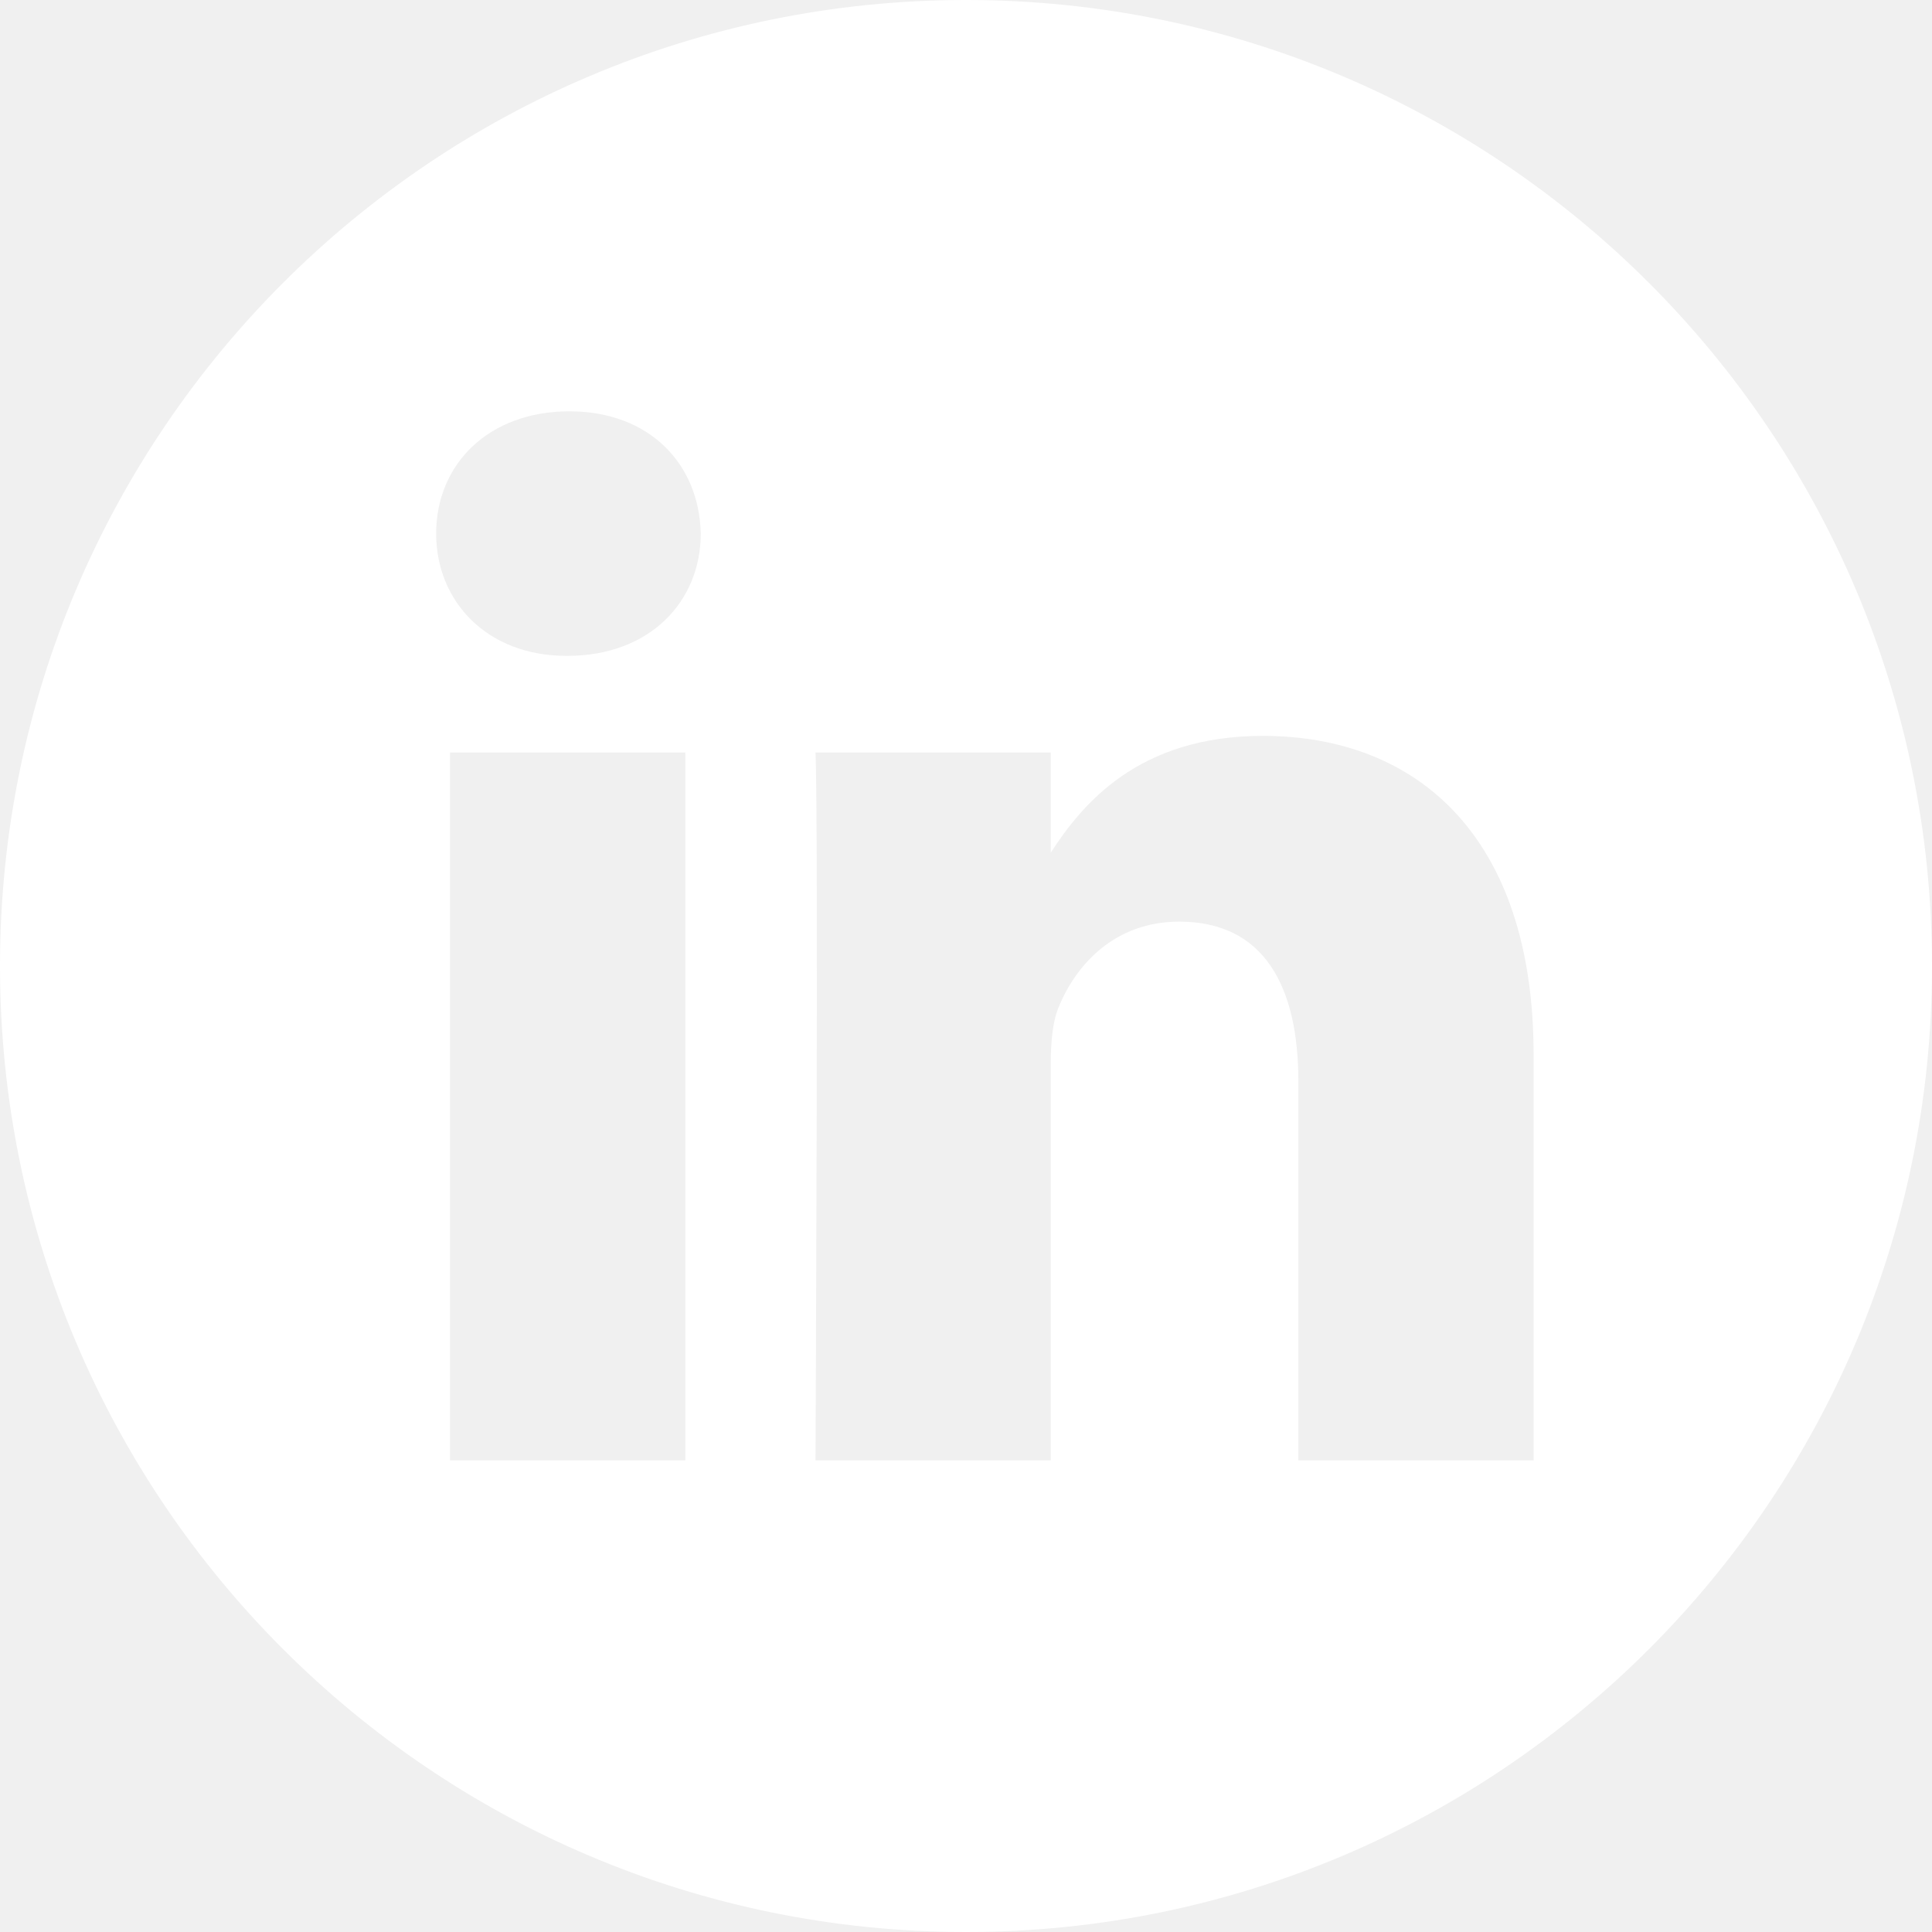
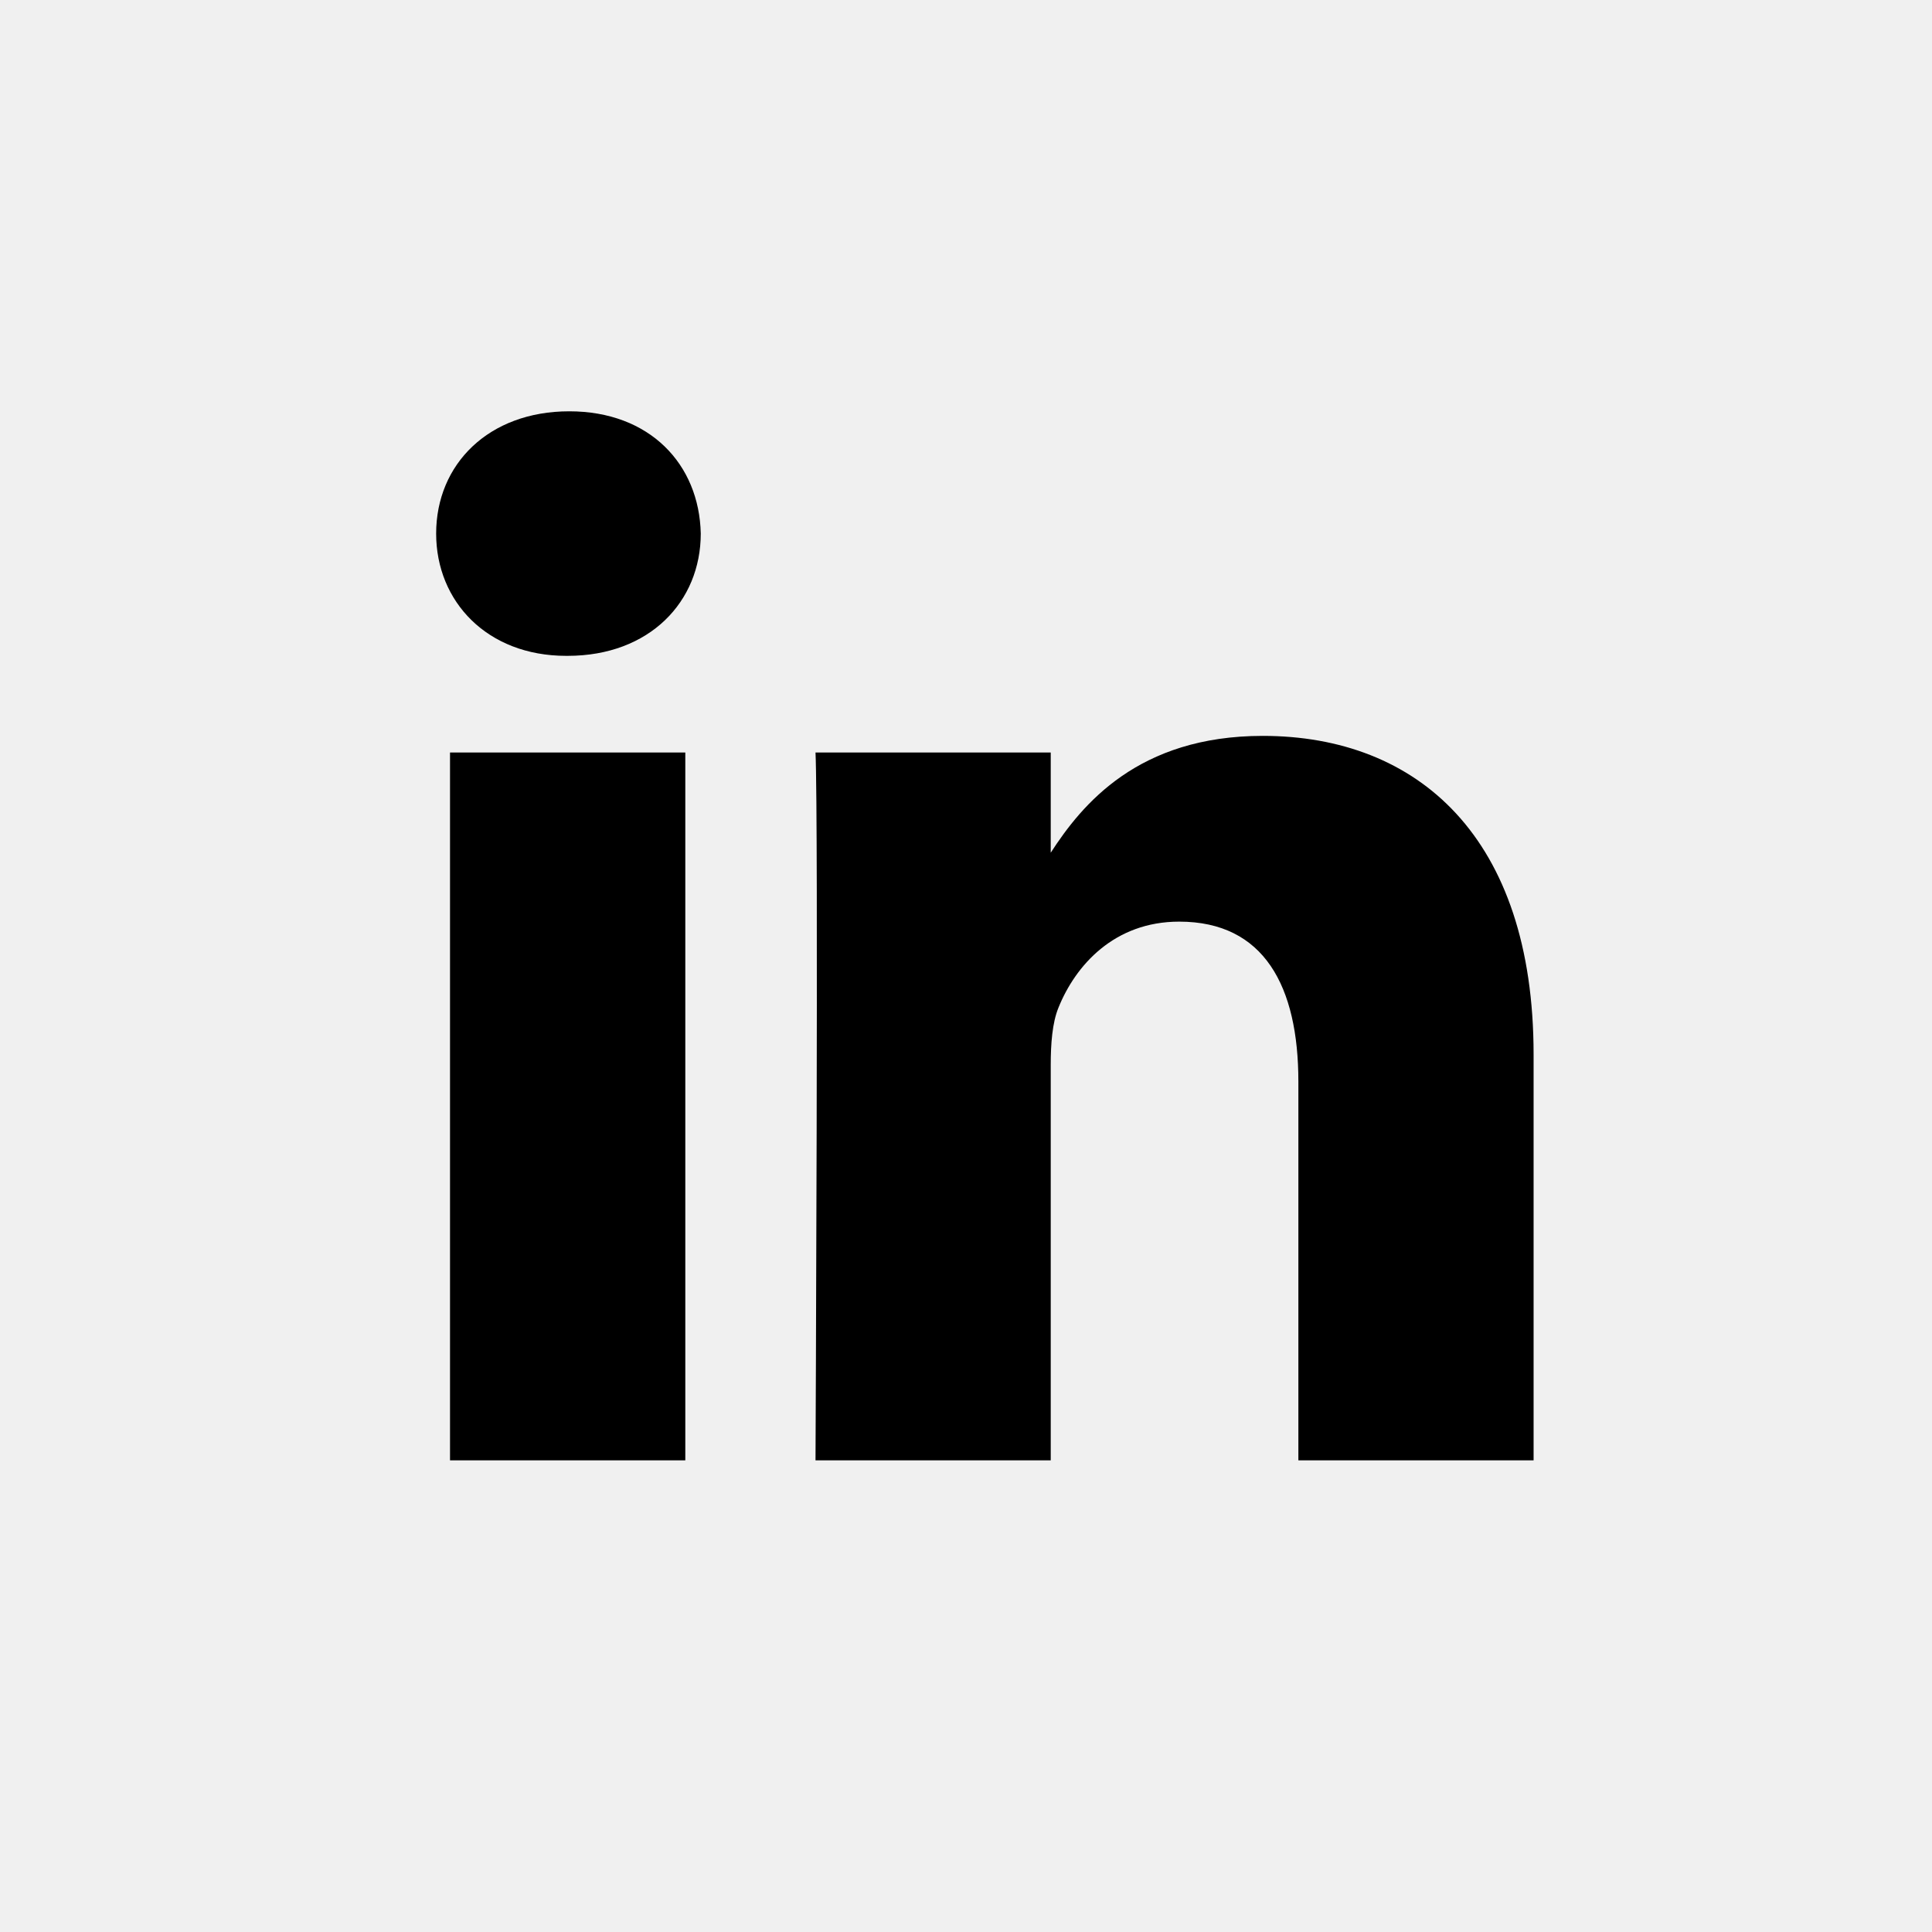
<svg xmlns="http://www.w3.org/2000/svg" width="28" height="28" viewBox="0 0 28 28" fill="none">
-   <path d="M14 0C6.269 0 0 6.269 0 14C0 21.731 6.269 28 14 28C21.731 28 28 21.731 28 14C28 6.269 21.731 0 14 0ZM9.932 21.164H6.522V10.906H9.932V21.164ZM8.227 9.505H8.205C7.061 9.505 6.321 8.718 6.321 7.733C6.321 6.727 7.083 5.961 8.25 5.961C9.416 5.961 10.134 6.727 10.156 7.733C10.156 8.718 9.416 9.505 8.227 9.505ZM22.226 21.164H18.817V15.676C18.817 14.297 18.323 13.357 17.09 13.357C16.148 13.357 15.587 13.991 15.34 14.604C15.25 14.823 15.228 15.129 15.228 15.435V21.164H11.819C11.819 21.164 11.863 11.868 11.819 10.906H15.228V12.358C15.681 11.659 16.492 10.665 18.301 10.665C20.544 10.665 22.226 12.131 22.226 15.282V21.164Z" fill="white" />
+   <path d="M9.932 21.164H6.522V10.906H9.932V21.164ZM8.227 9.505H8.205C7.061 9.505 6.321 8.718 6.321 7.733C6.321 6.727 7.083 5.961 8.25 5.961C9.416 5.961 10.134 6.727 10.156 7.733C10.156 8.718 9.416 9.505 8.227 9.505ZM22.226 21.164H18.817V15.676C18.817 14.297 18.323 13.357 17.09 13.357C16.148 13.357 15.587 13.991 15.34 14.604C15.25 14.823 15.228 15.129 15.228 15.435V21.164H11.819C11.819 21.164 11.863 11.868 11.819 10.906H15.228V12.358C15.681 11.659 16.492 10.665 18.301 10.665C20.544 10.665 22.226 12.131 22.226 15.282V21.164Z" fill="#000" />
</svg>
